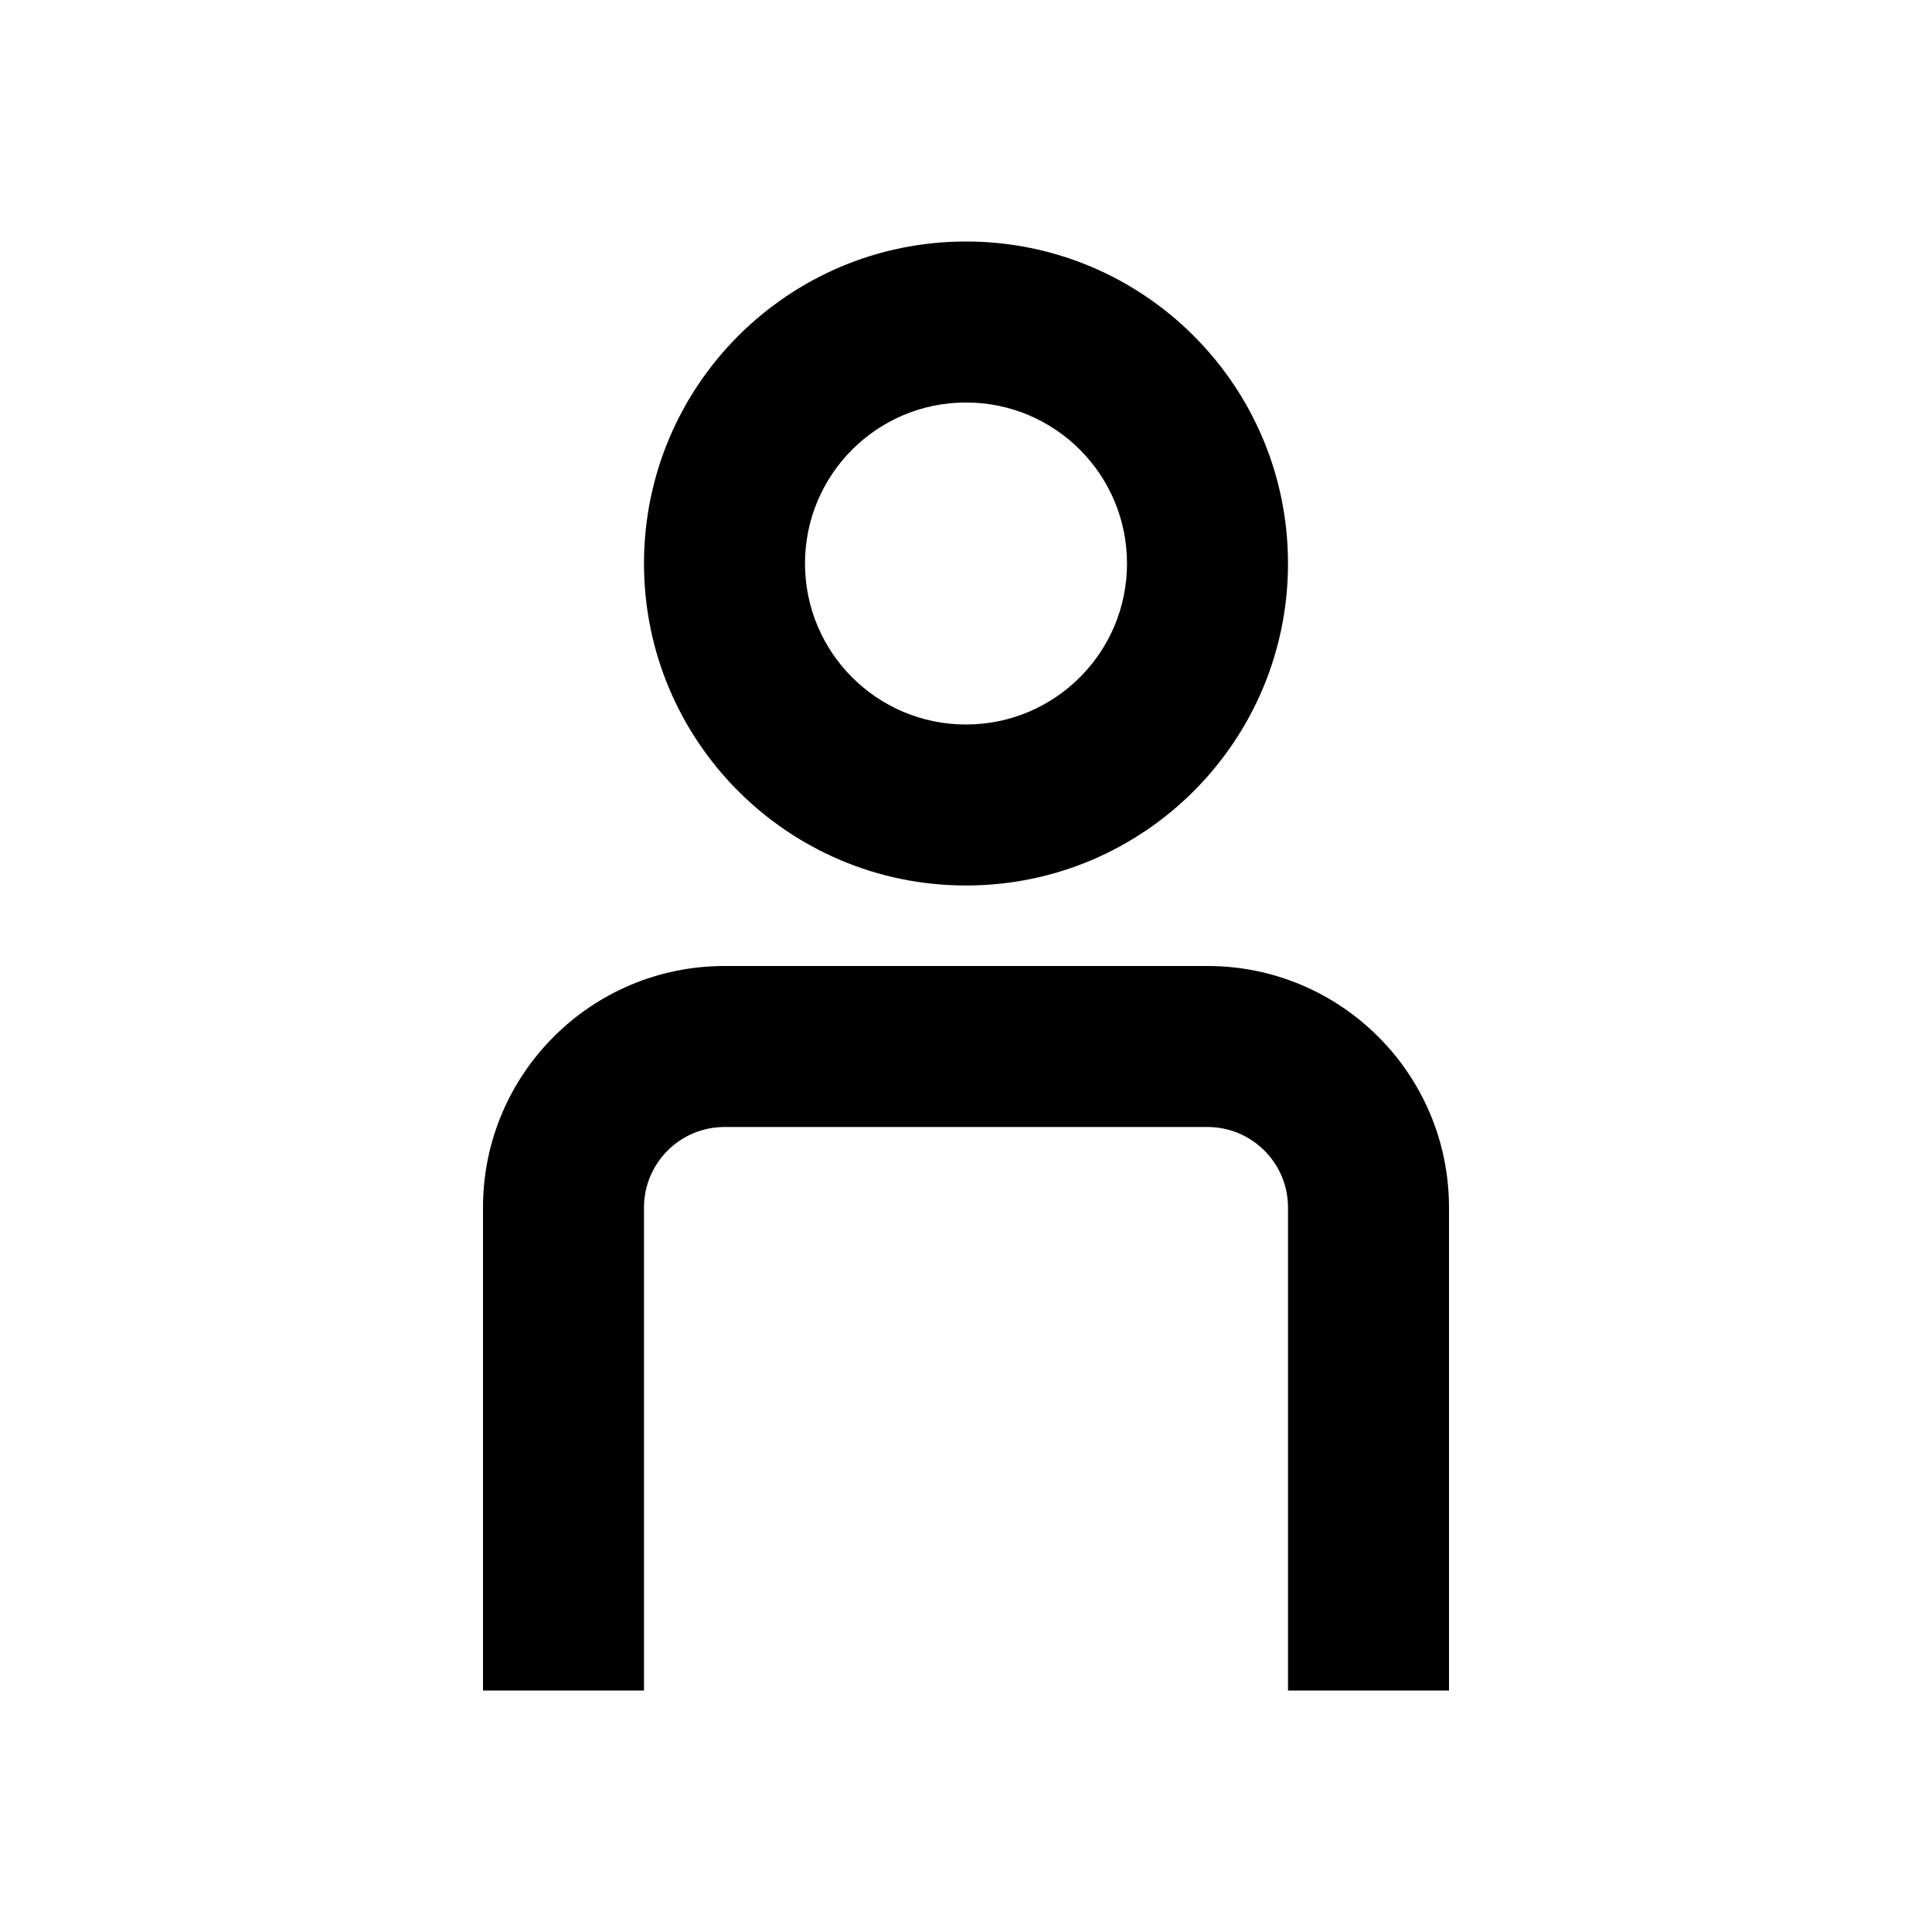
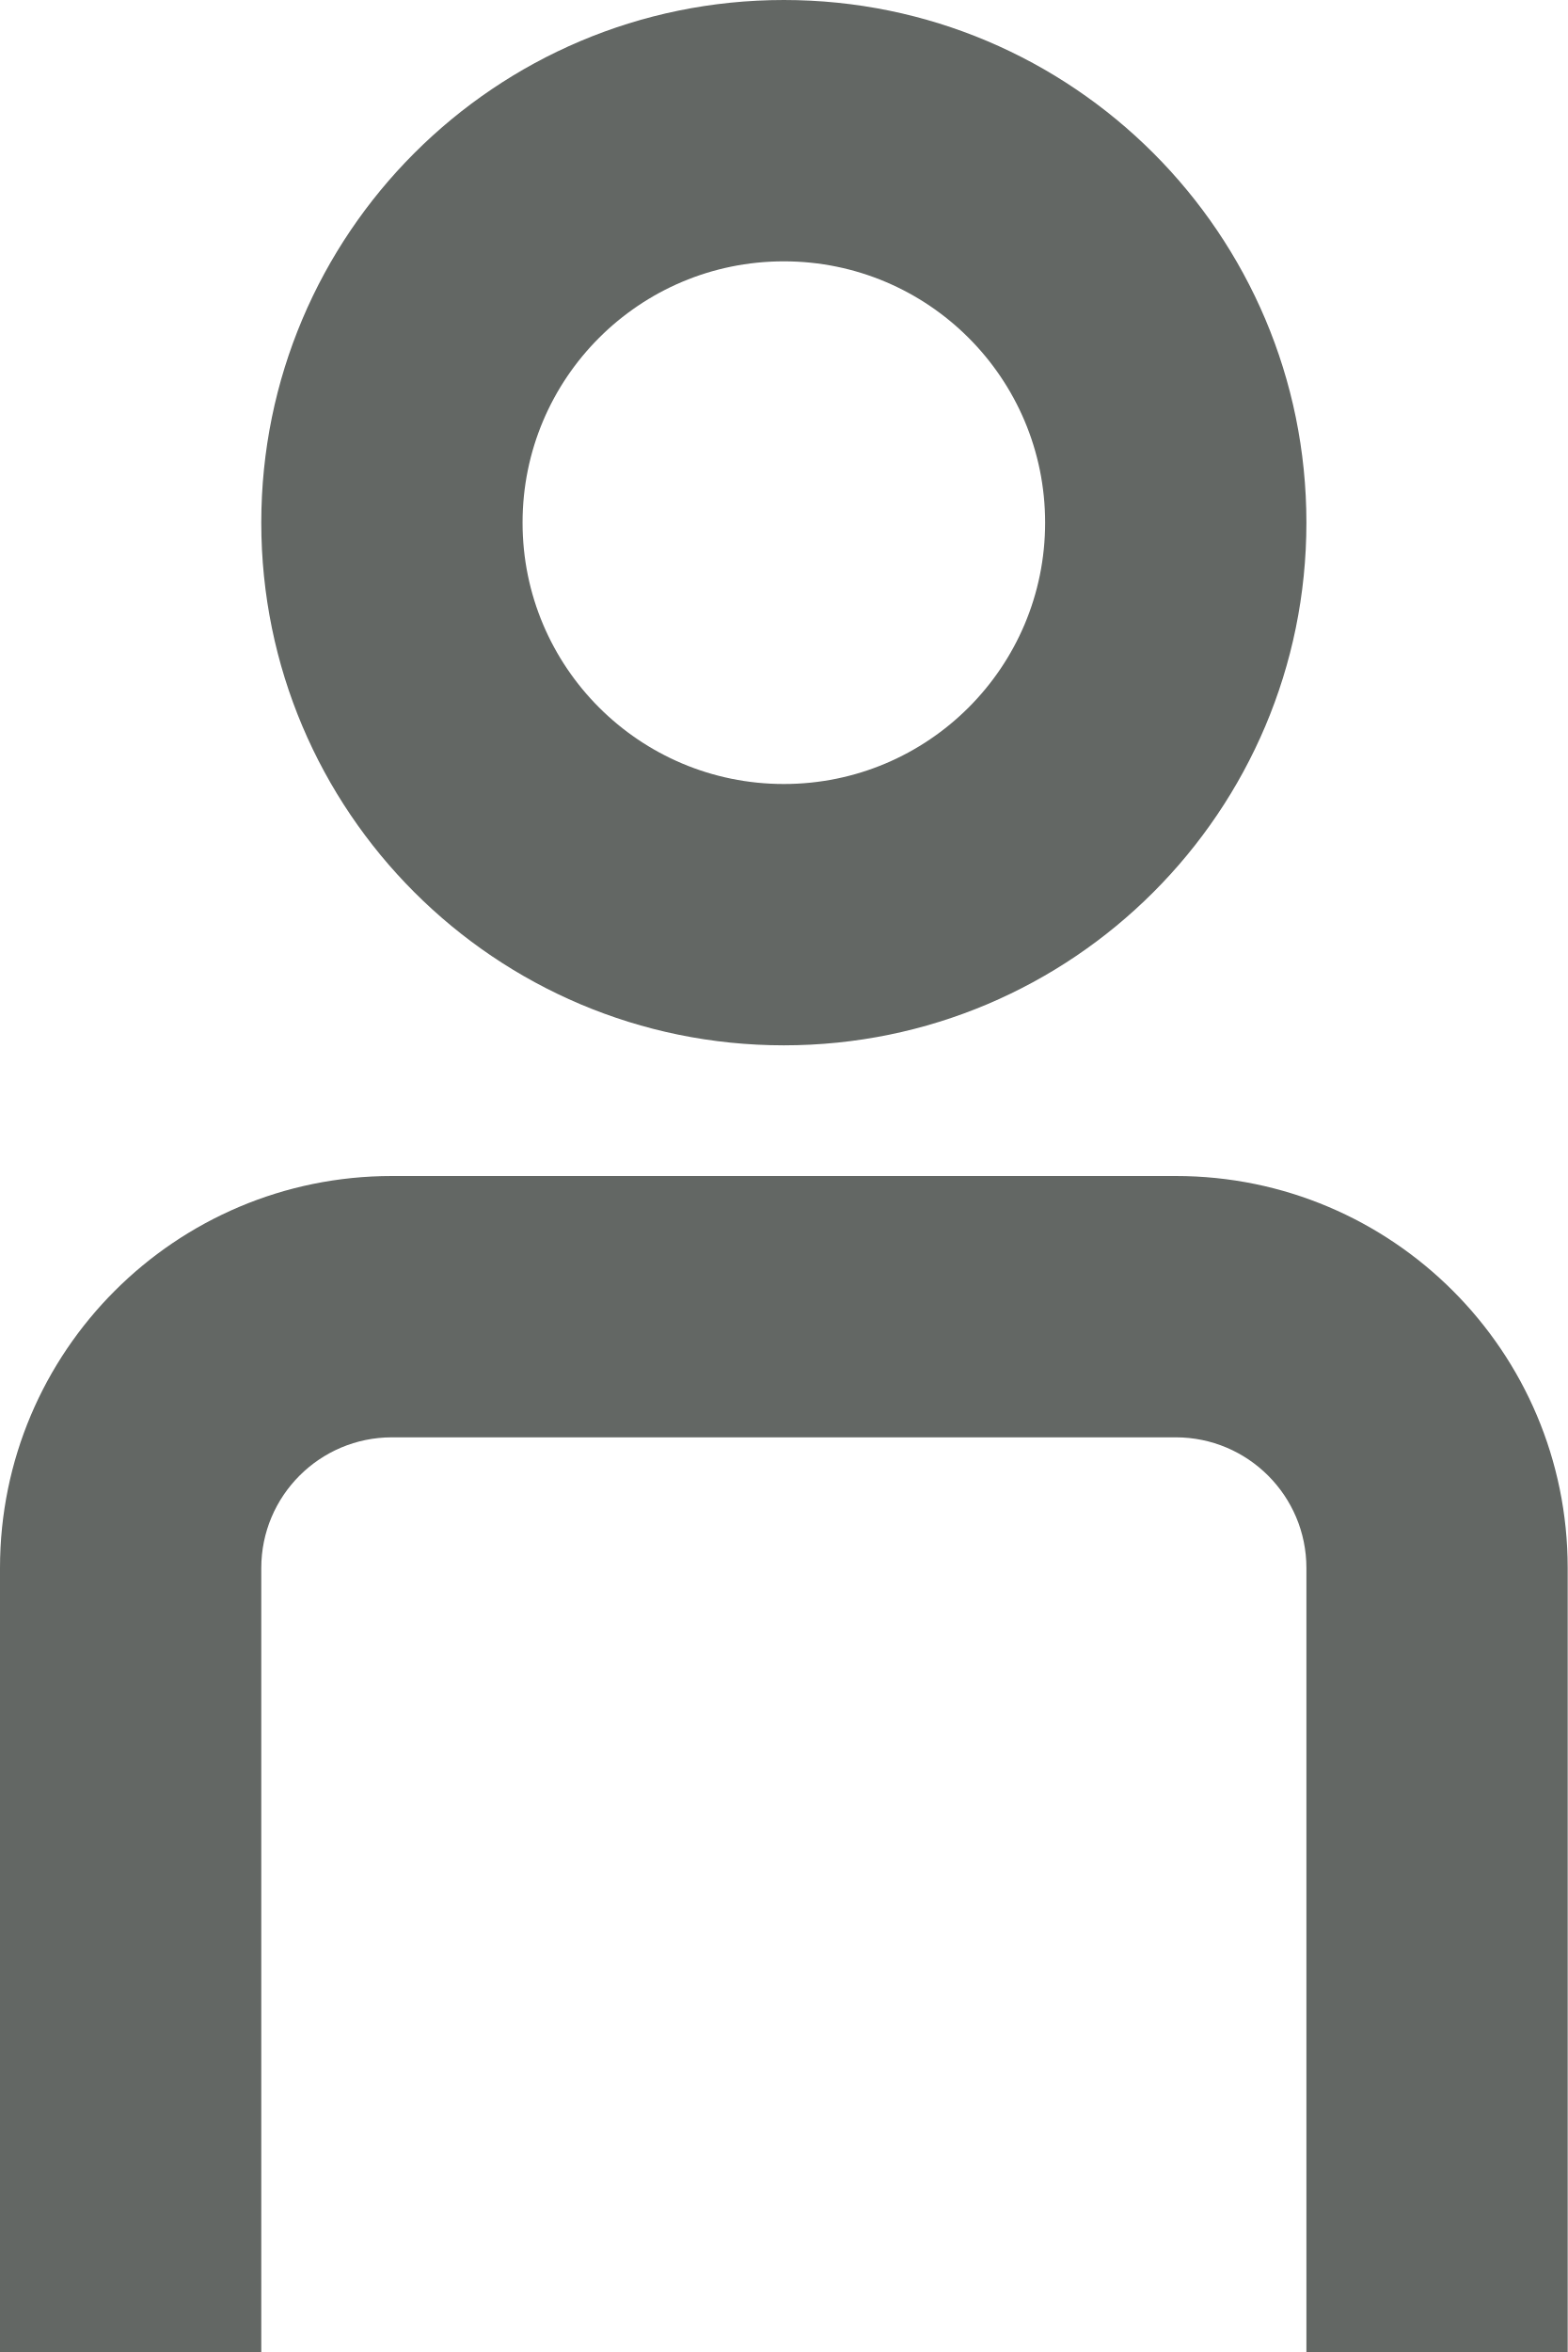
- <svg xmlns="http://www.w3.org/2000/svg" width="24" height="24" viewBox="0 0 24 24" fill="none">
-   <path fill-rule="evenodd" clip-rule="evenodd" d="M16 7C16 9.209 14.209 11 12 11C9.791 11 8 9.209 8 7C8 4.791 9.791 3 12 3C14.209 3 16 4.791 16 7ZM14 7C14 8.105 13.105 9 12 9C10.895 9 10 8.105 10 7C10 5.895 10.895 5 12 5C13.105 5 14 5.895 14 7Z" fill="currentColor" />
-   <path d="M16 15C16 14.448 15.552 14 15 14H9C8.448 14 8 14.448 8 15V21H6V15C6 13.343 7.343 12 9 12H15C16.657 12 18 13.343 18 15V21H16V15Z" fill="currentColor" />
+ <svg xmlns="http://www.w3.org/2000/svg" width="12" height="18" viewBox="0 0 12 18" fill="none">
+   <path fill-rule="evenodd" clip-rule="evenodd" d="M10 4C10 6.209 8.209 8 6 8C3.791 8 2 6.209 2 4C2 1.791 3.791 0 6 0C8.209 0 10 1.791 10 4ZM8 4C8 5.105 7.105 6 6 6C4.895 6 4 5.105 4 4C4 2.895 4.895 2 6 2C7.105 2 8 2.895 8 4Z" fill="#636764" />
+   <path d="M10 12C10 11.448 9.552 11 9 11H3C2.448 11 2 11.448 2 12V18H0V12C0 10.343 1.343 9 3 9H9C10.657 9 12 10.343 12 12V18H10V12Z" fill="#636764" />
</svg>
